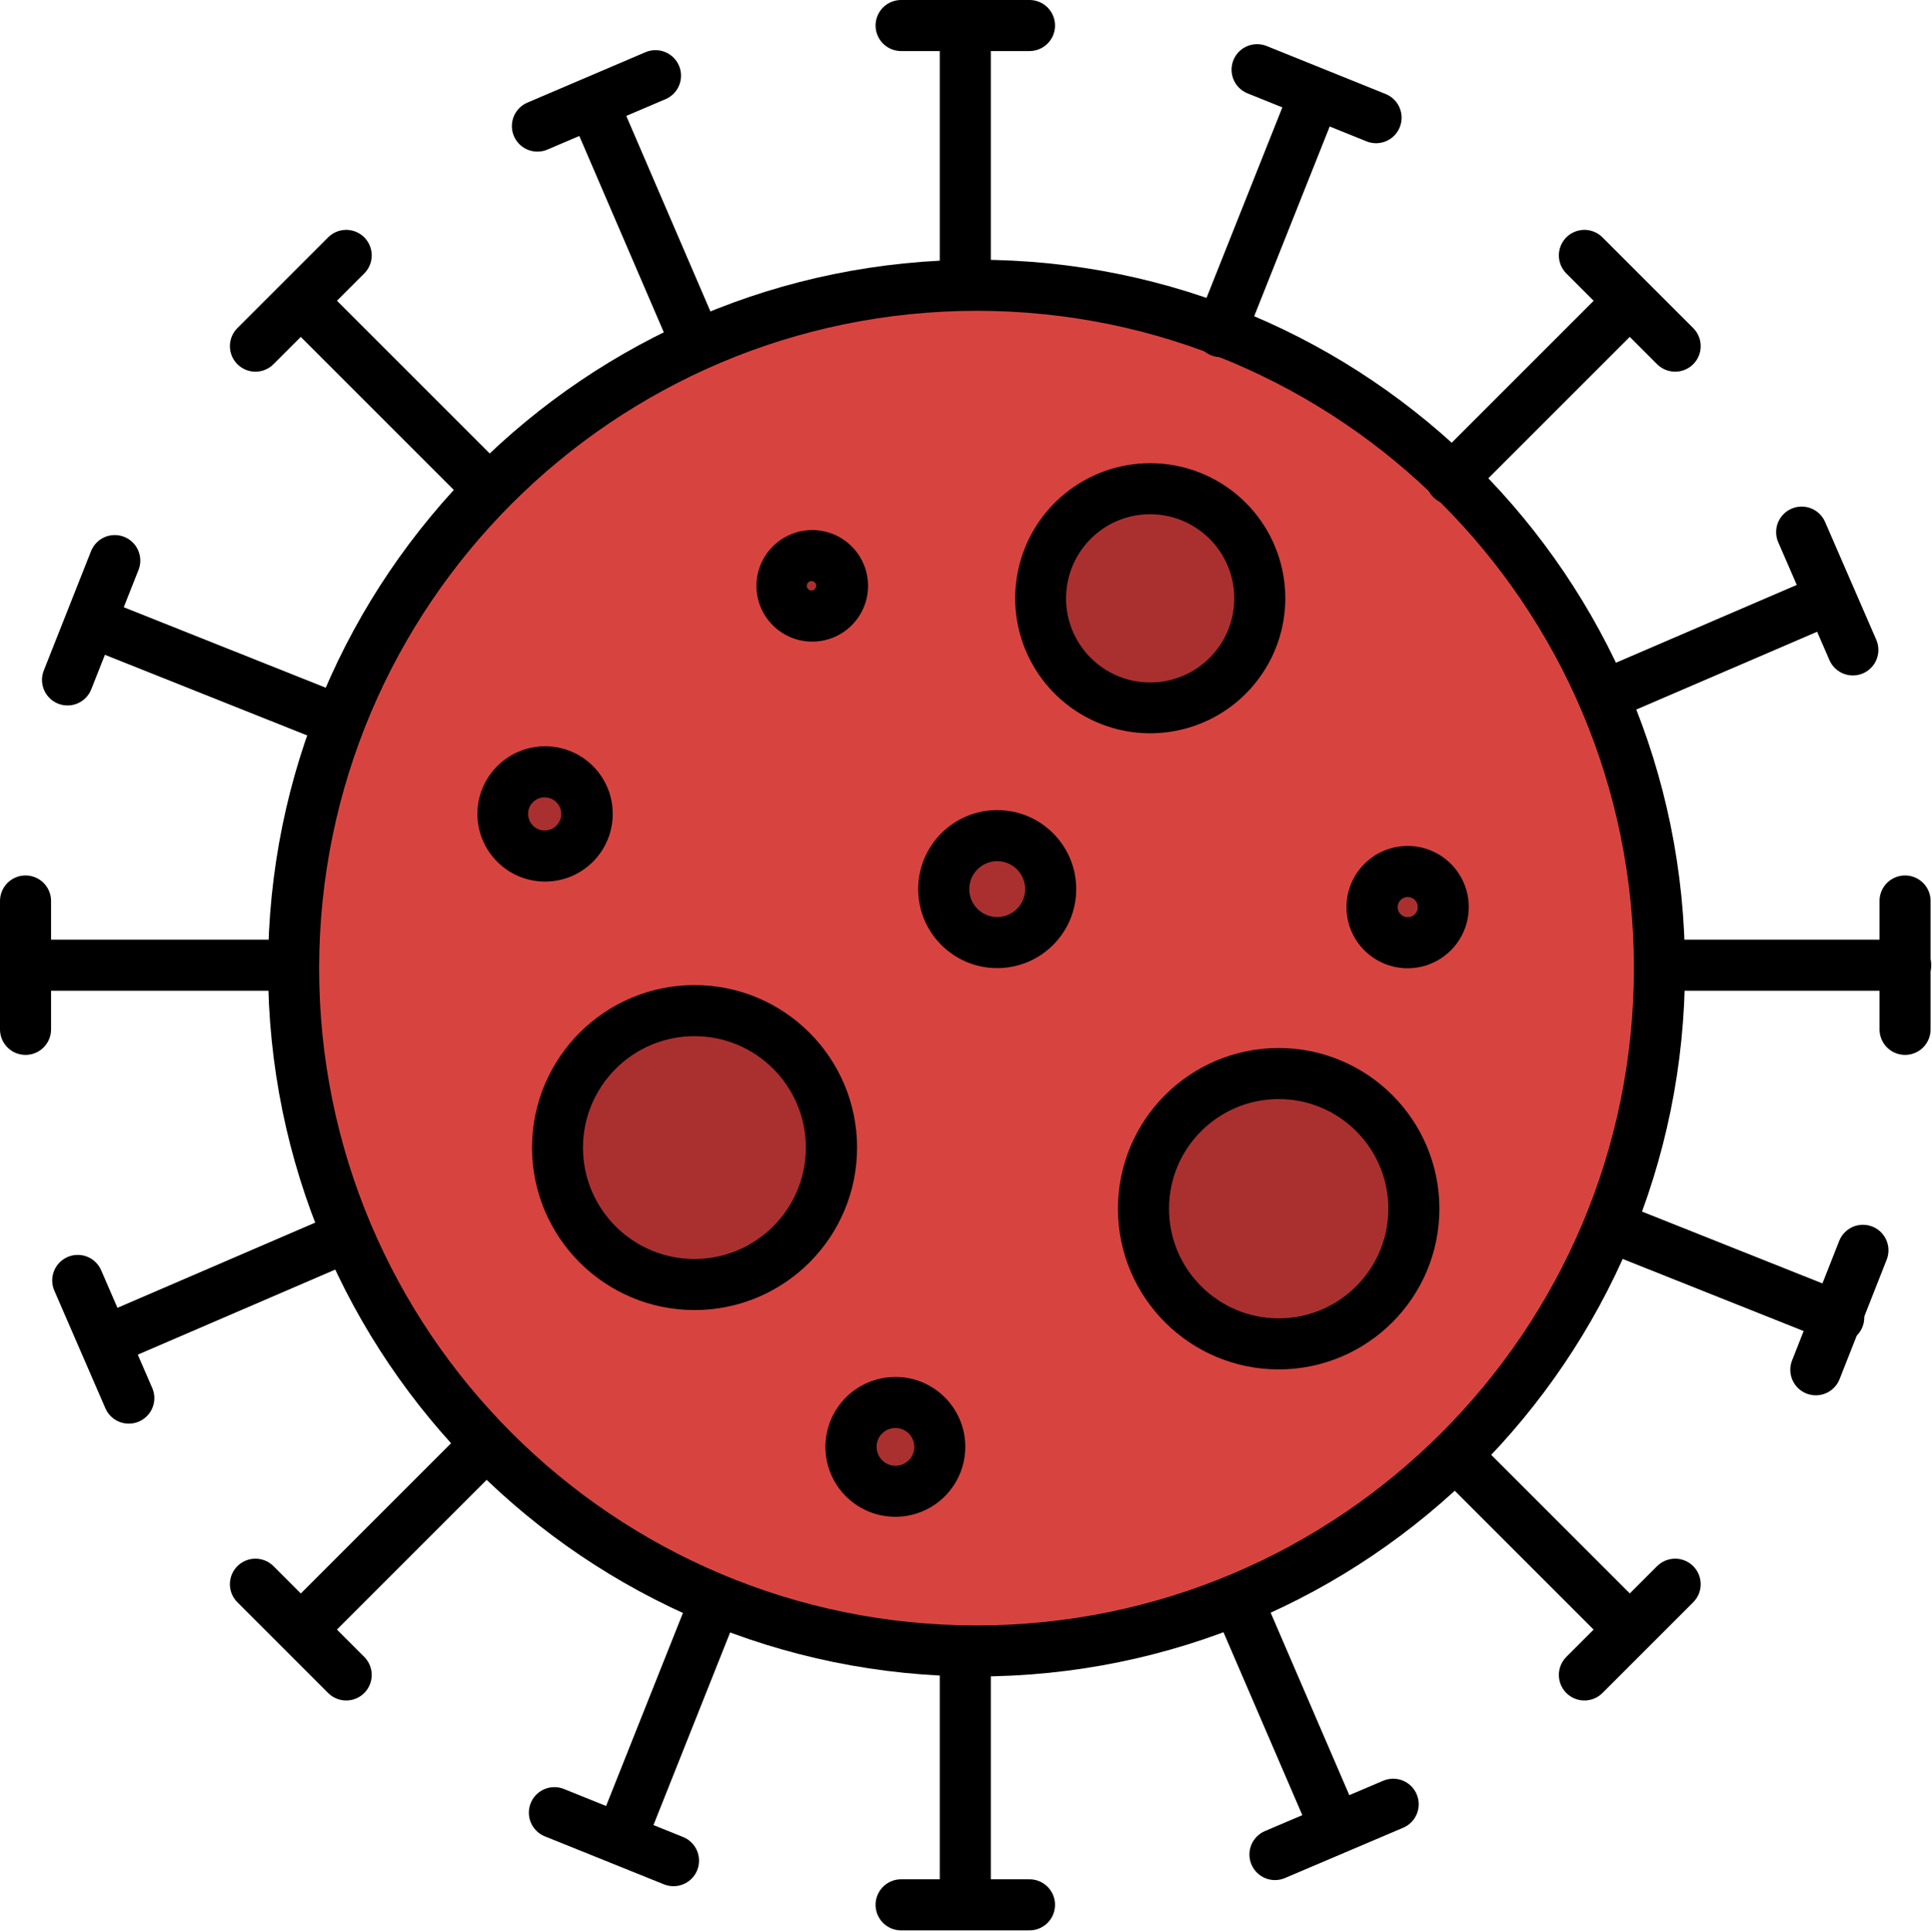
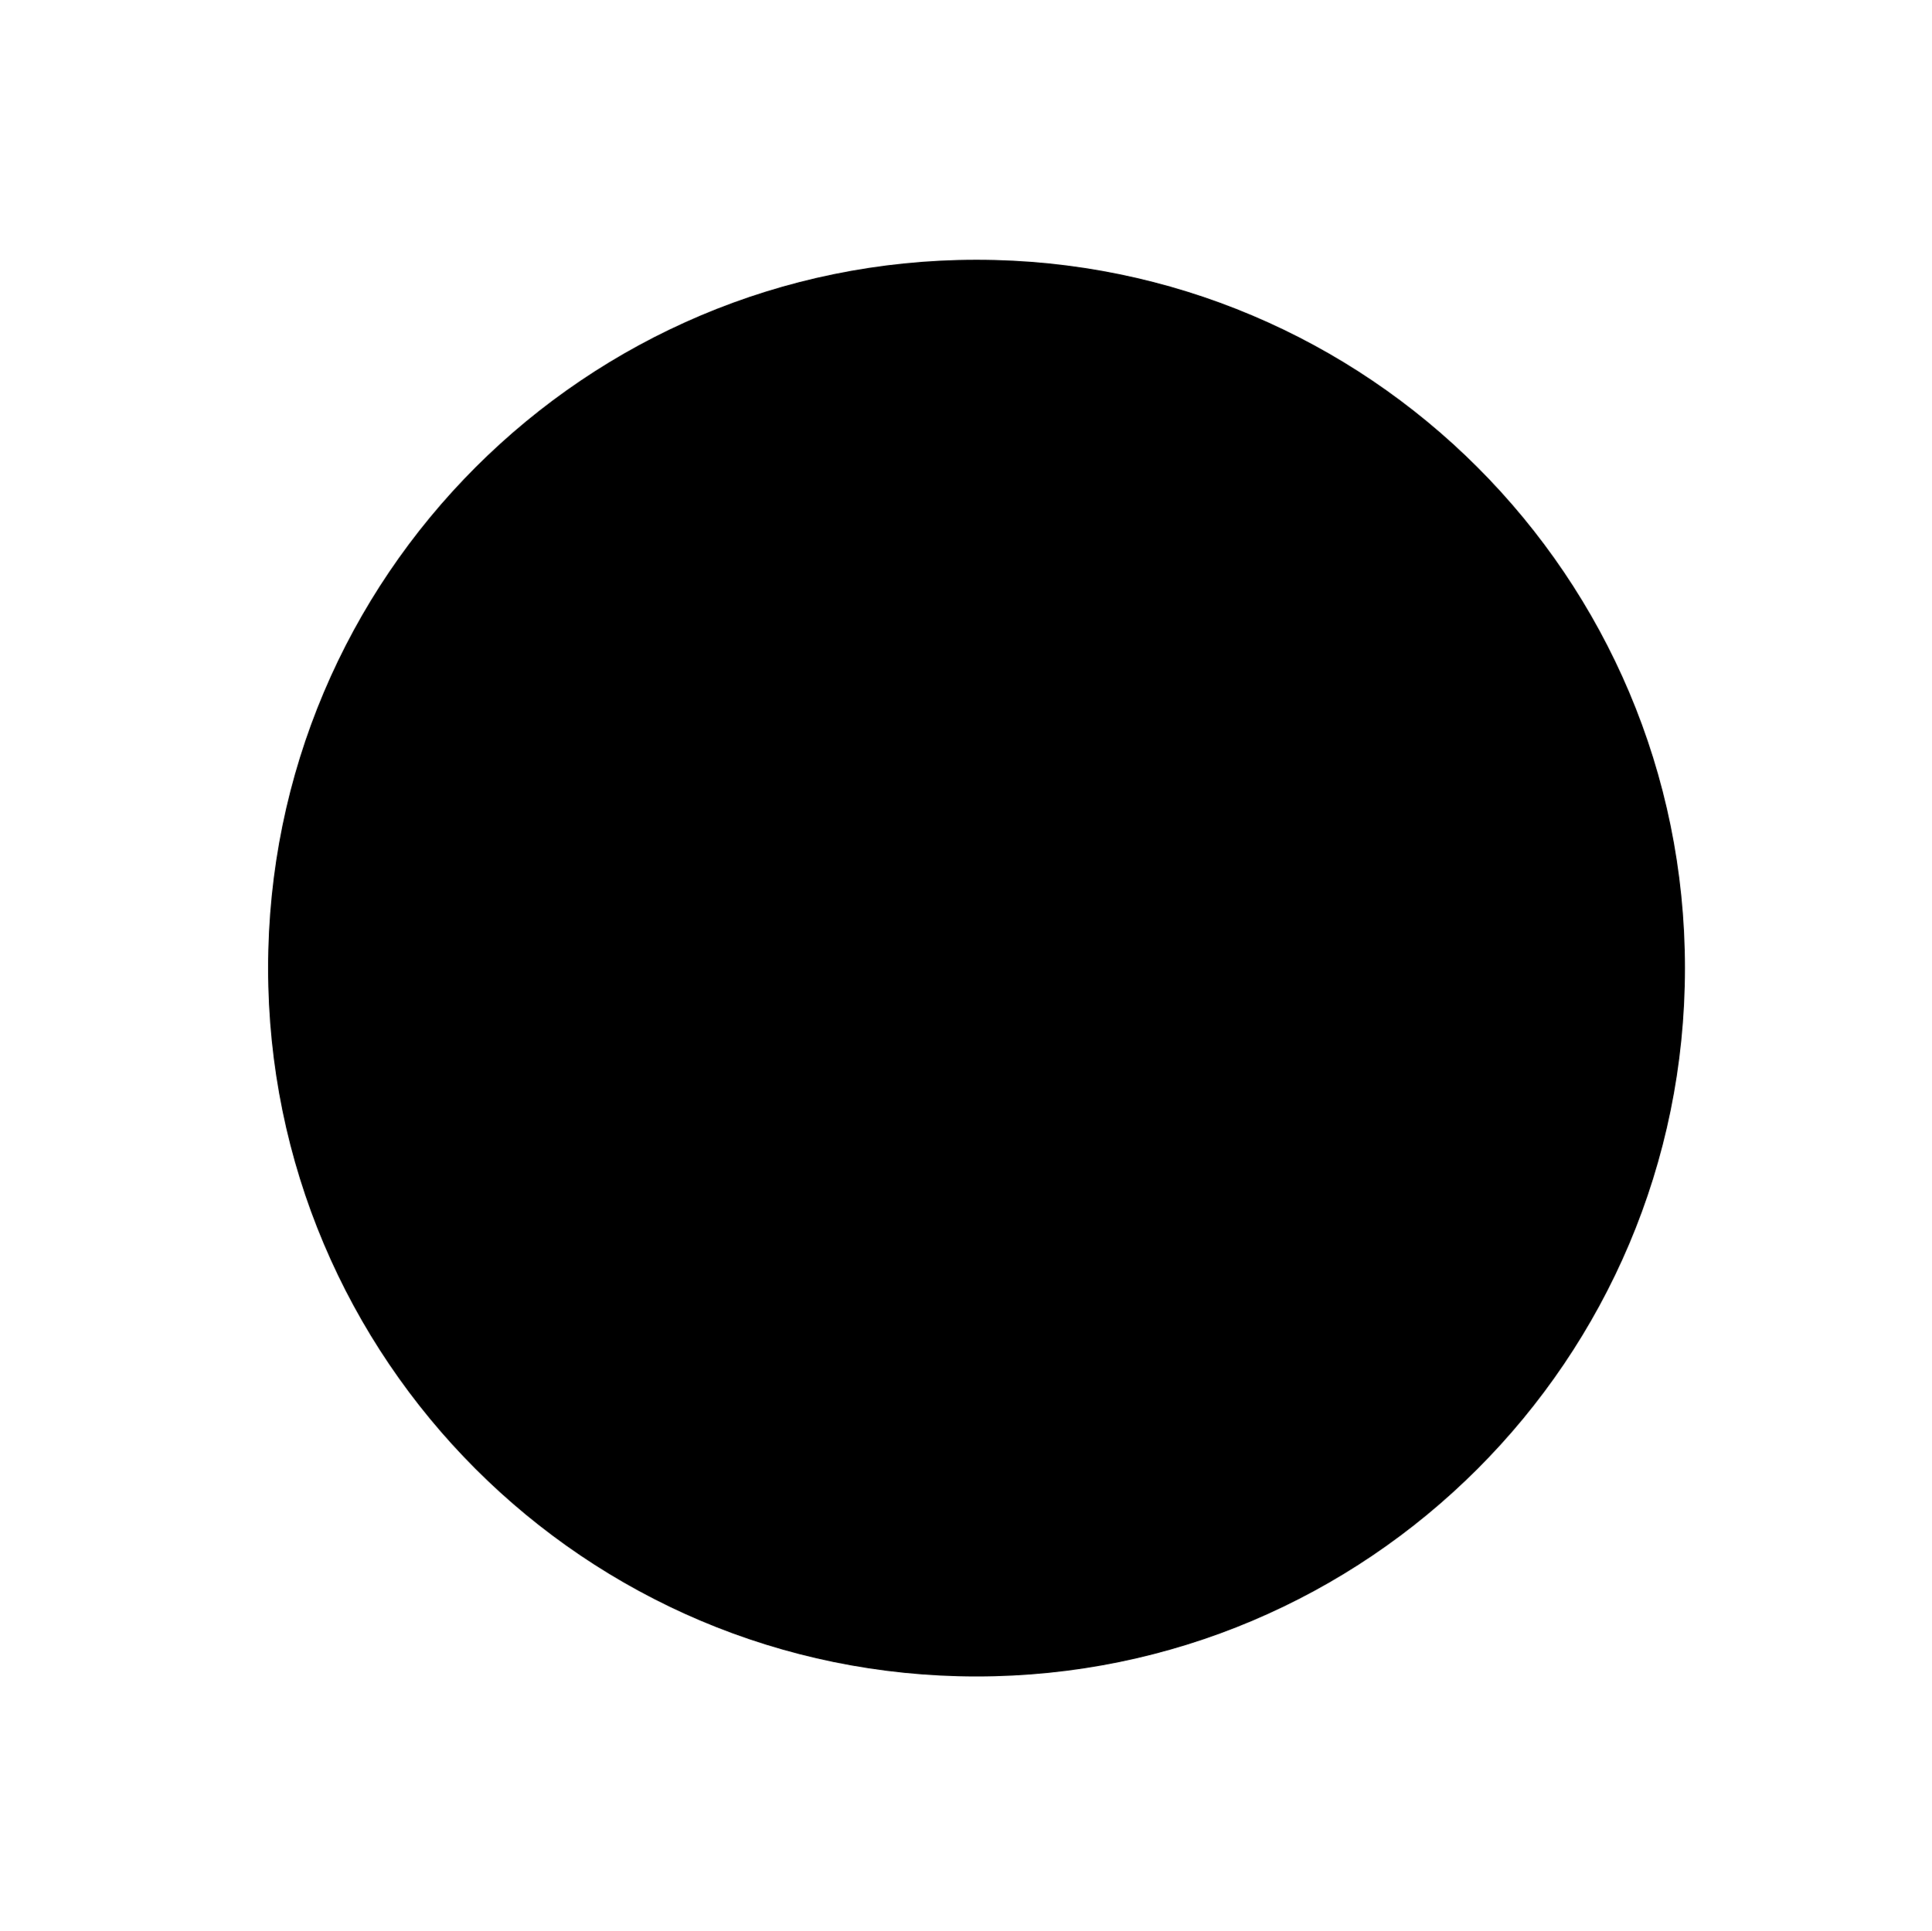
- <svg xmlns="http://www.w3.org/2000/svg" width="151.29" height="151.24" viewBox="0 0 151.29 151.24">
+ <svg xmlns="http://www.w3.org/2000/svg" viewBox="0 0 151.29 151.24">
  <defs>
    <style>
-       .cls-1 {
+       #covid-19.cls-1 {
        fill: #d74440;
      }

-       .cls-2, .cls-3 {
+       #covid-19.cls-2 {
        fill: #aa3030;
      }

-       .cls-3, .cls-4, .cls-5 {
+       #covid-19.cls-3 {
+         fill: none;
        stroke: #000;
+         stroke-linecap: round;
        stroke-miterlimit: 10;
-       }
- 
-       .cls-3, .cls-4 {
        stroke-width: 4px;
-       }
- 
-       .cls-4, .cls-5 {
-         fill: none;
-         stroke-linecap: round;
-       }
- 
-       .cls-5 {
-         stroke-width: 4.01px;
      }
    </style>
  </defs>
  <g id="Layer_2" data-name="Layer 2">
    <g id="covid-19">
      <g id="Covid-19-2" data-name="Covid-19">
        <g id="dots">
-           <g>
+           <g id="covidBody">
            <circle class="cls-1" cx="76.51" cy="75.85" r="53.5" />
            <path d="M76.51,24.35A51.5,51.5,0,1,1,25,75.85a51.56,51.56,0,0,1,51.5-51.5m0-4A55.5,55.5,0,1,0,132,75.85a55.5,55.5,0,0,0-55.5-55.5Z" />
          </g>
-           <g>
-             <path class="cls-2" d="M90.1,55.47a8.59,8.59,0,0,1-6.31-14.42,8.65,8.65,0,0,1,6.32-2.76,8.59,8.59,0,0,1,0,17.18Z" />
-             <path d="M90.11,40.29h0a6.59,6.59,0,1,1-4.85,2.12,6.54,6.54,0,0,1,4.85-2.12m0-4a10.58,10.58,0,1,0,7.18,2.81,10.57,10.57,0,0,0-7.18-2.81Z" />
-           </g>
-           <g>
-             <path class="cls-2" d="M63.63,48.26A2.37,2.37,0,1,1,66,45.89,2.37,2.37,0,0,1,63.63,48.26Z" />
-             <path d="M63.63,45.53a.37.37,0,0,1,0,.73.37.37,0,1,1,0-.73m0-4A4.37,4.37,0,1,0,68,45.89a4.37,4.37,0,0,0-4.36-4.36Z" />
-           </g>
-           <g>
-             <path class="cls-2" d="M54.4,100.64A10.73,10.73,0,1,1,65.14,89.91,10.74,10.74,0,0,1,54.4,100.64Z" />
-             <path d="M54.4,81.18a8.73,8.73,0,1,1-8.73,8.73,8.74,8.74,0,0,1,8.73-8.73m0-4A12.73,12.73,0,1,0,67.14,89.91,12.73,12.73,0,0,0,54.4,77.18Z" />
-           </g>
-           <g>
-             <circle class="cls-2" cx="110.27" cy="71.07" r="2.79" />
-             <path d="M110.27,70.28a.79.79,0,1,1-.78.79.79.79,0,0,1,.78-.79m0-4a4.79,4.79,0,1,0,4.79,4.79,4.78,4.78,0,0,0-4.79-4.79Z" />
-           </g>
-           <g>
-             <path class="cls-2" d="M42.67,67.06A3.3,3.3,0,1,1,46,63.76,3.3,3.3,0,0,1,42.67,67.06Z" />
-             <path d="M42.67,62.47a1.3,1.3,0,1,1-1.3,1.29,1.29,1.29,0,0,1,1.3-1.29m0-4A5.3,5.3,0,1,0,48,63.76a5.29,5.29,0,0,0-5.29-5.29Z" />
-           </g>
-           <g>
-             <path class="cls-2" d="M78.12,73.85a4.19,4.19,0,1,1,4.19-4.19A4.2,4.2,0,0,1,78.12,73.85Z" />
-             <path d="M78.12,67.47a2.19,2.19,0,1,1-2.19,2.19,2.19,2.19,0,0,1,2.19-2.19m0-4a6.19,6.19,0,1,0,6.19,6.19,6.19,6.19,0,0,0-6.19-6.19Z" />
-           </g>
-           <g>
-             <path class="cls-2" d="M70.15,116.83a3.48,3.48,0,1,1,3.47-3.48A3.48,3.48,0,0,1,70.15,116.83Z" />
-             <path d="M70.15,111.88a1.48,1.48,0,1,1-1.48,1.47,1.47,1.47,0,0,1,1.48-1.47m0-4a5.48,5.48,0,1,0,5.47,5.47,5.47,5.47,0,0,0-5.47-5.47Z" />
-           </g>
-           <circle class="cls-3" cx="100.17" cy="94.7" r="10.59" />
-         </g>
-         <g>
-           <g>
-             <line class="cls-4" x1="75.62" y1="21.76" x2="75.62" y2="2.94" />
-             <line class="cls-4" x1="75.62" y1="148.29" x2="75.62" y2="129.47" />
-           </g>
-           <g>
-             <line class="cls-4" x1="22.76" y1="75.62" x2="3.94" y2="75.62" />
-             <line class="cls-4" x1="149.29" y1="75.62" x2="130.47" y2="75.62" />
-           </g>
-           <g>
-             <line class="cls-5" x1="37.62" y1="37.62" x2="24.23" y2="24.23" />
-             <line class="cls-5" x1="127.63" y1="127.63" x2="114.24" y2="114.24" />
-           </g>
-           <g>
-             <line class="cls-4" x1="37.54" y1="113.7" x2="24.23" y2="127.01" />
-             <line class="cls-4" x1="127.01" y1="24.23" x2="113.7" y2="37.54" />
+           <g id="coivdDots">
+             <path class="cls-2" d="M70.15,116.83a3.48,3.48,0,1,1,3.47-3.48A3.48,3.48,0,0,1,70.15,116.83Zm30-13.54a8.6,8.6,0,0,1-6.31-14.42,8.65,8.65,0,0,1,6.32-2.76,8.59,8.59,0,0,1,0,17.18ZM54.4,100.64A10.73,10.73,0,1,1,65.14,89.91,10.74,10.74,0,0,1,54.4,100.64Zm55.87-26.79a2.79,2.79,0,1,1,2.79-2.78A2.79,2.79,0,0,1,110.27,73.85Zm-32.15,0a4.19,4.19,0,1,1,4.19-4.19A4.2,4.2,0,0,1,78.12,73.85ZM42.67,67.06A3.3,3.3,0,1,1,46,63.76,3.3,3.3,0,0,1,42.67,67.06ZM90.1,55.47a8.59,8.59,0,0,1-6.31-14.42,8.65,8.65,0,0,1,6.32-2.76,8.59,8.59,0,0,1,0,17.18ZM63.63,48.26A2.37,2.37,0,1,1,66,45.89,2.37,2.37,0,0,1,63.63,48.26Z" />
+             <path d="M90.11,40.29h0a6.59,6.59,0,1,1-4.85,2.12,6.54,6.54,0,0,1,4.85-2.12M63.63,45.53a.37.37,0,0,1,0,.73.37.37,0,1,1,0-.73m-21,16.94a1.3,1.3,0,1,1-1.3,1.29,1.29,1.29,0,0,1,1.3-1.29m35.45,5a2.19,2.19,0,1,1-2.19,2.19,2.19,2.19,0,0,1,2.19-2.19m32.15,2.81a.79.79,0,1,1-.78.79.79.79,0,0,1,.78-.79M54.4,81.18a8.73,8.73,0,1,1-8.73,8.73,8.74,8.74,0,0,1,8.73-8.73m45.78,6.93a6.59,6.59,0,1,1-4.85,2.12,6.54,6.54,0,0,1,4.85-2.12m-30,23.77a1.48,1.48,0,1,1-1.48,1.47,1.47,1.47,0,0,1,1.48-1.47m20-75.59a10.58,10.58,0,1,0,7.18,2.81,10.57,10.57,0,0,0-7.18-2.81ZM63.63,41.53A4.37,4.37,0,1,0,68,45.89a4.37,4.37,0,0,0-4.36-4.36Zm-21,16.94A5.3,5.3,0,1,0,48,63.76a5.29,5.29,0,0,0-5.29-5.29Zm35.45,5a6.19,6.19,0,1,0,6.19,6.19,6.19,6.19,0,0,0-6.19-6.19Zm32.15,2.81a4.79,4.79,0,1,0,4.79,4.79,4.78,4.78,0,0,0-4.79-4.79ZM54.4,77.18A12.73,12.73,0,1,0,67.14,89.91,12.73,12.73,0,0,0,54.4,77.18Zm45.78,6.93a10.58,10.58,0,1,0,7.18,2.81,10.54,10.54,0,0,0-7.18-2.81Zm-30,23.77a5.48,5.48,0,1,0,5.47,5.47,5.47,5.47,0,0,0-5.47-5.47Z" />
          </g>
        </g>
-         <g>
-           <g>
-             <line class="cls-4" x1="54.4" y1="26.55" x2="46.96" y2="9.26" />
-             <line class="cls-4" x1="104.44" y1="142.77" x2="96.99" y2="125.48" />
-           </g>
-           <g>
-             <line class="cls-4" x1="27.15" y1="96.91" x2="9.86" y2="104.36" />
-             <line class="cls-4" x1="143.37" y1="46.88" x2="126.08" y2="54.32" />
-           </g>
-           <g>
-             <line class="cls-5" x1="25.77" y1="56.14" x2="8.18" y2="49.13" />
-             <line class="cls-5" x1="144.04" y1="103.22" x2="126.44" y2="96.21" />
-           </g>
-           <g>
-             <line class="cls-4" x1="55.78" y1="126.05" x2="48.82" y2="143.54" />
-             <line class="cls-4" x1="102.58" y1="8.49" x2="95.62" y2="25.98" />
-           </g>
-         </g>
-         <g>
-           <line class="cls-4" x1="70.59" y1="2" x2="80.65" y2="2" />
-           <line class="cls-4" x1="70.59" y1="149.24" x2="80.65" y2="149.24" />
-         </g>
-         <g>
-           <line class="cls-4" x1="2" y1="80.65" x2="2" y2="70.59" />
-           <line class="cls-4" x1="149.24" y1="80.65" x2="149.24" y2="70.59" />
-         </g>
-         <g>
-           <line class="cls-4" x1="20.01" y1="27.12" x2="27.12" y2="20.01" />
-           <line class="cls-4" x1="124.12" y1="131.23" x2="131.23" y2="124.12" />
-         </g>
-         <g>
-           <line class="cls-4" x1="124.12" y1="20.01" x2="131.23" y2="27.12" />
-           <line class="cls-4" x1="20.01" y1="124.12" x2="27.12" y2="131.23" />
-         </g>
-         <g>
-           <line class="cls-4" x1="42.1" y1="9.88" x2="51.35" y2="5.93" />
-           <line class="cls-4" x1="99.88" y1="145.3" x2="109.14" y2="141.36" />
-         </g>
-         <g>
-           <line class="cls-4" x1="98.48" y1="5.46" x2="107.8" y2="9.22" />
-           <line class="cls-4" x1="43.43" y1="142.02" x2="52.76" y2="145.78" />
-         </g>
-         <g>
-           <line class="cls-4" x1="5.29" y1="53.27" x2="8.99" y2="43.92" />
-           <line class="cls-4" x1="142.25" y1="107.32" x2="145.94" y2="97.96" />
-         </g>
-         <g>
-           <line class="cls-4" x1="141.14" y1="41.69" x2="145.15" y2="50.92" />
-           <line class="cls-4" x1="6.09" y1="100.32" x2="10.09" y2="109.54" />
-         </g>
+         <path id="covidSpikes" class="cls-3" d="M75.62,21.76V2.94m0,145.35V129.47M22.76,75.62H3.94m145.35,0H130.47m-92.85-38L24.23,24.23m103.4,103.4-13.39-13.39m-76.7-.54L24.23,127M127,24.23,113.7,37.54m-59.3-11L47,9.26M97,125.48l7.45,17.29M27.15,96.91,9.86,104.36m116.22-50,17.29-7.44M25.77,56.14l-17.59-7M144,103.22l-17.6-7M55.78,126.05l-7,17.49m53.76-135L95.62,26m-25-24H80.65M70.59,149.24H80.65M2,80.65V70.59M149.24,80.65V70.59M20,27.12,27.12,20M131.23,124.12l-7.11,7.11m0-111.22,7.11,7.11M20,124.12l7.11,7.11M42.1,9.88l9.25-4M99.88,145.3l9.26-3.94M98.48,5.46l9.32,3.76m-55,136.56L43.43,142M5.29,53.27,9,43.92m133.26,63.4L145.94,98m-4.8-56.27,4,9.23M6.09,100.32l4,9.22" />
      </g>
    </g>
  </g>
</svg>
